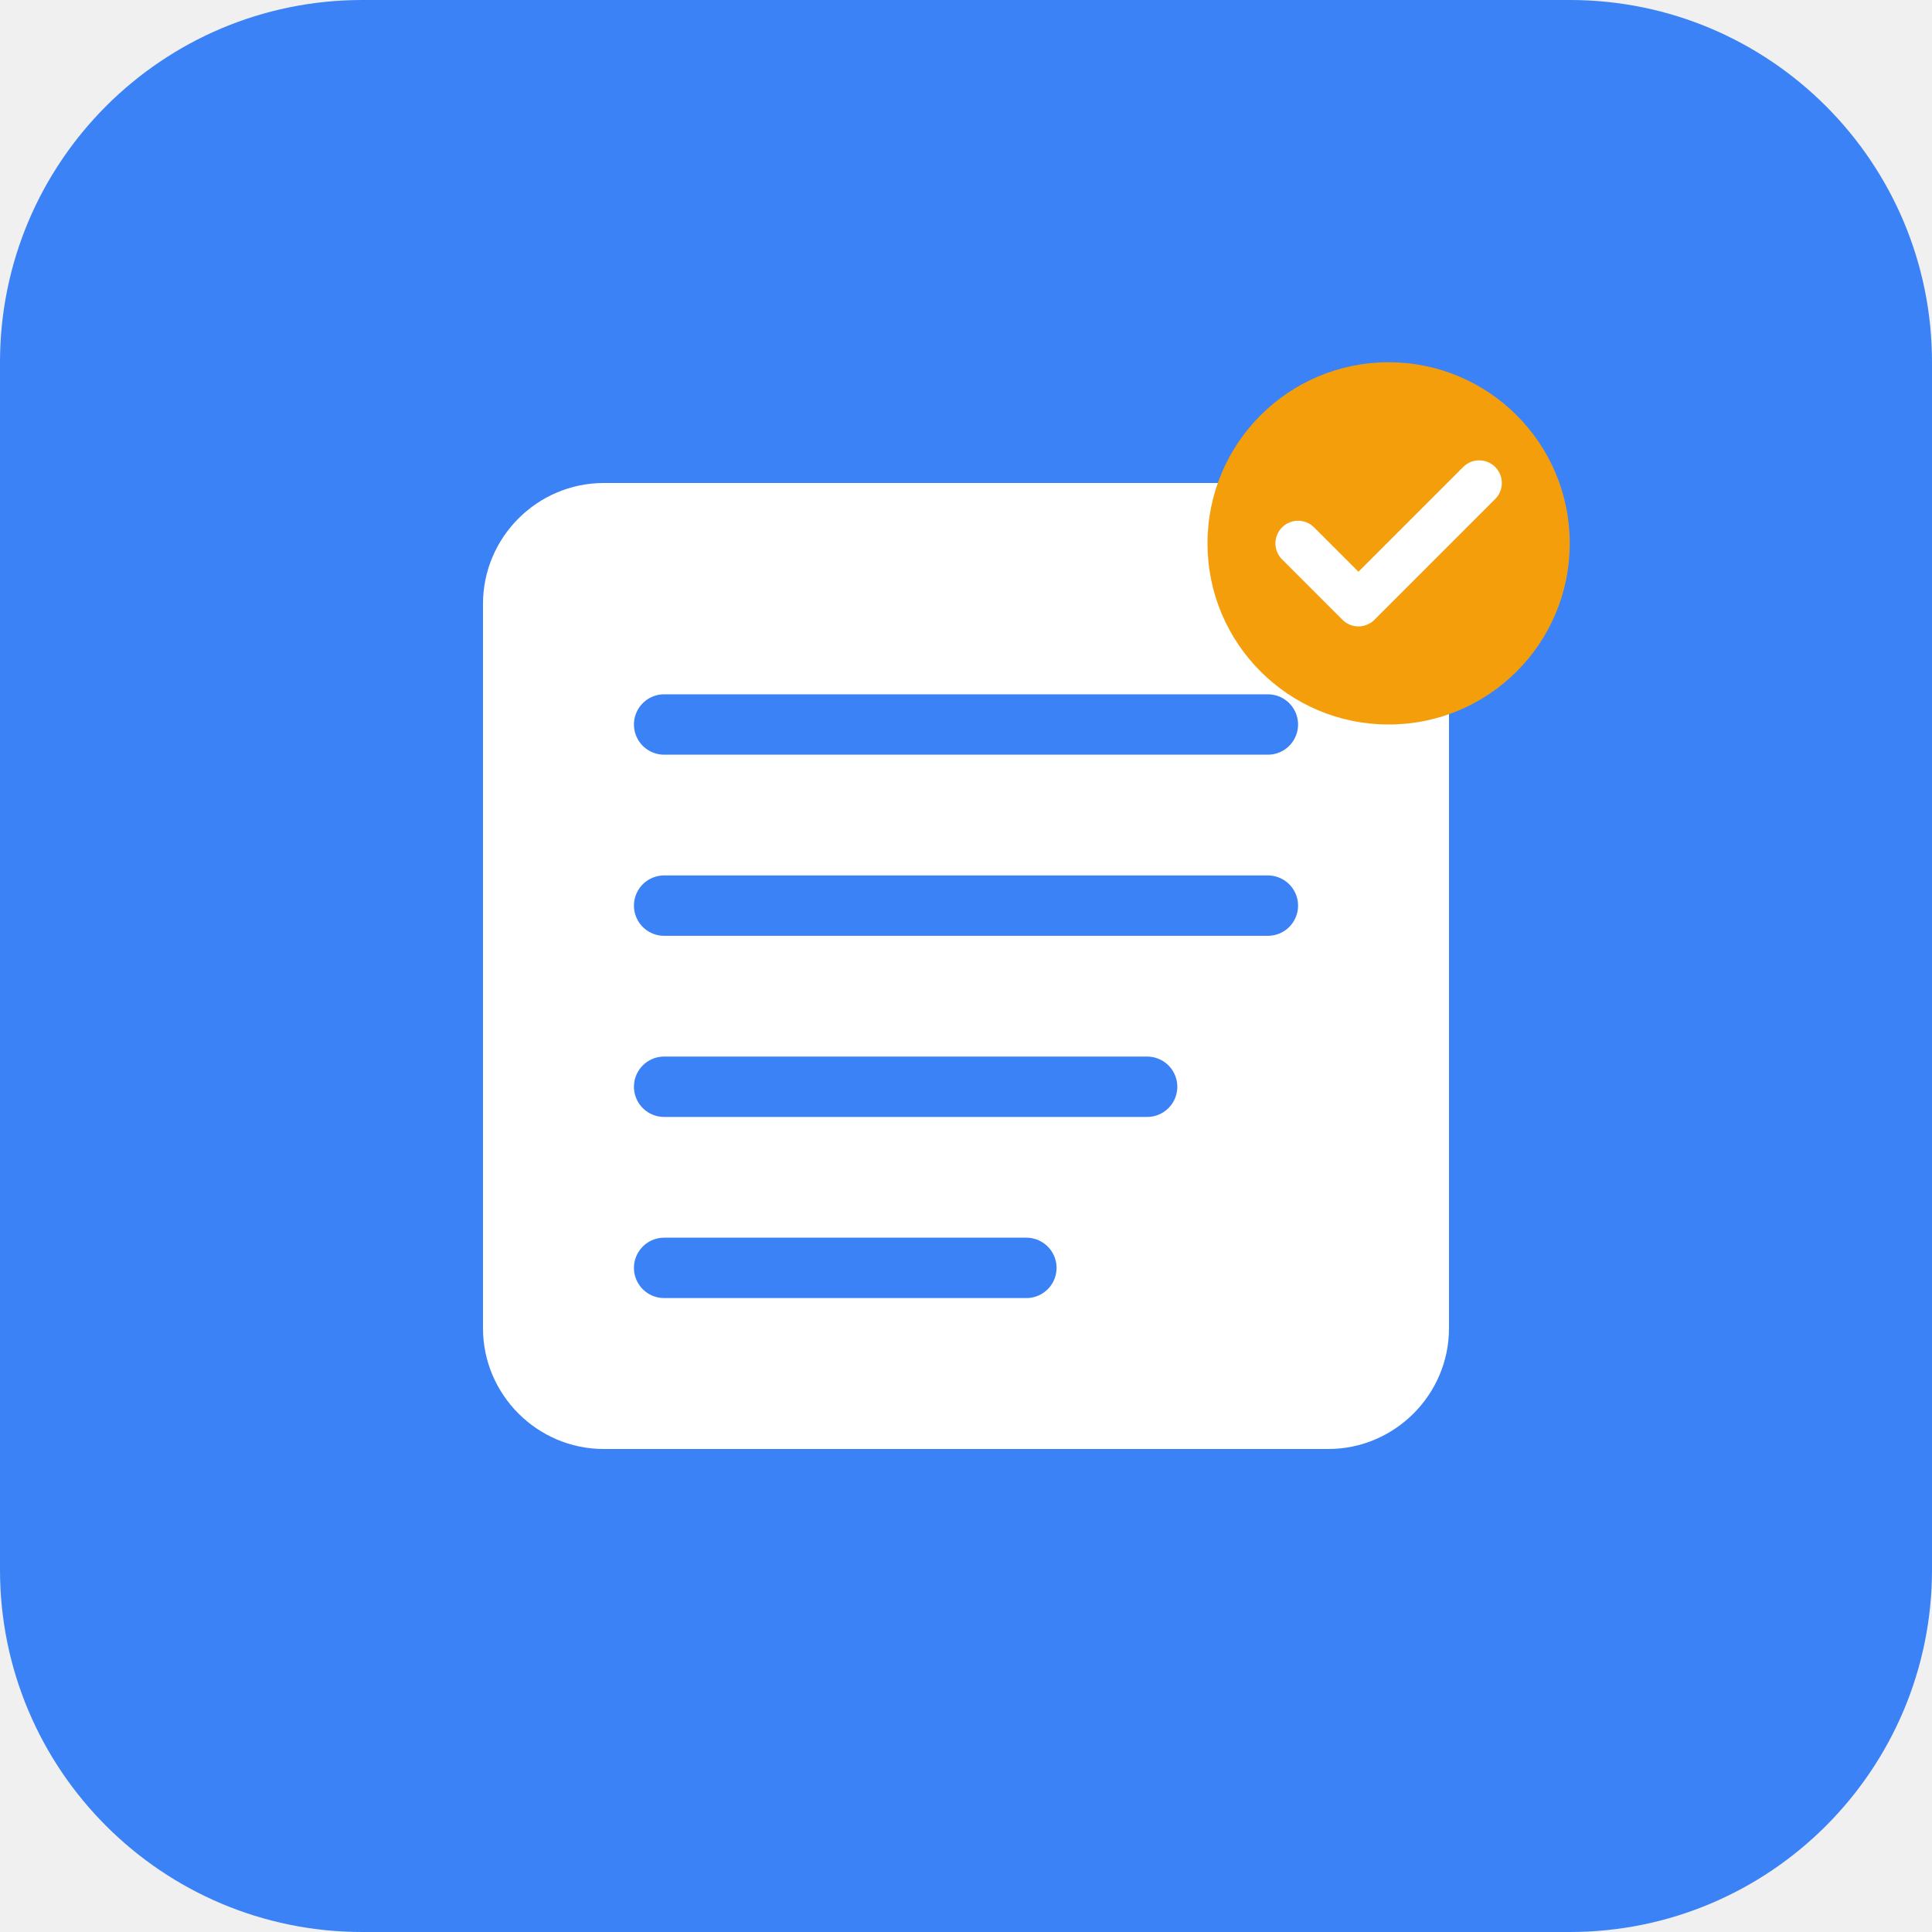
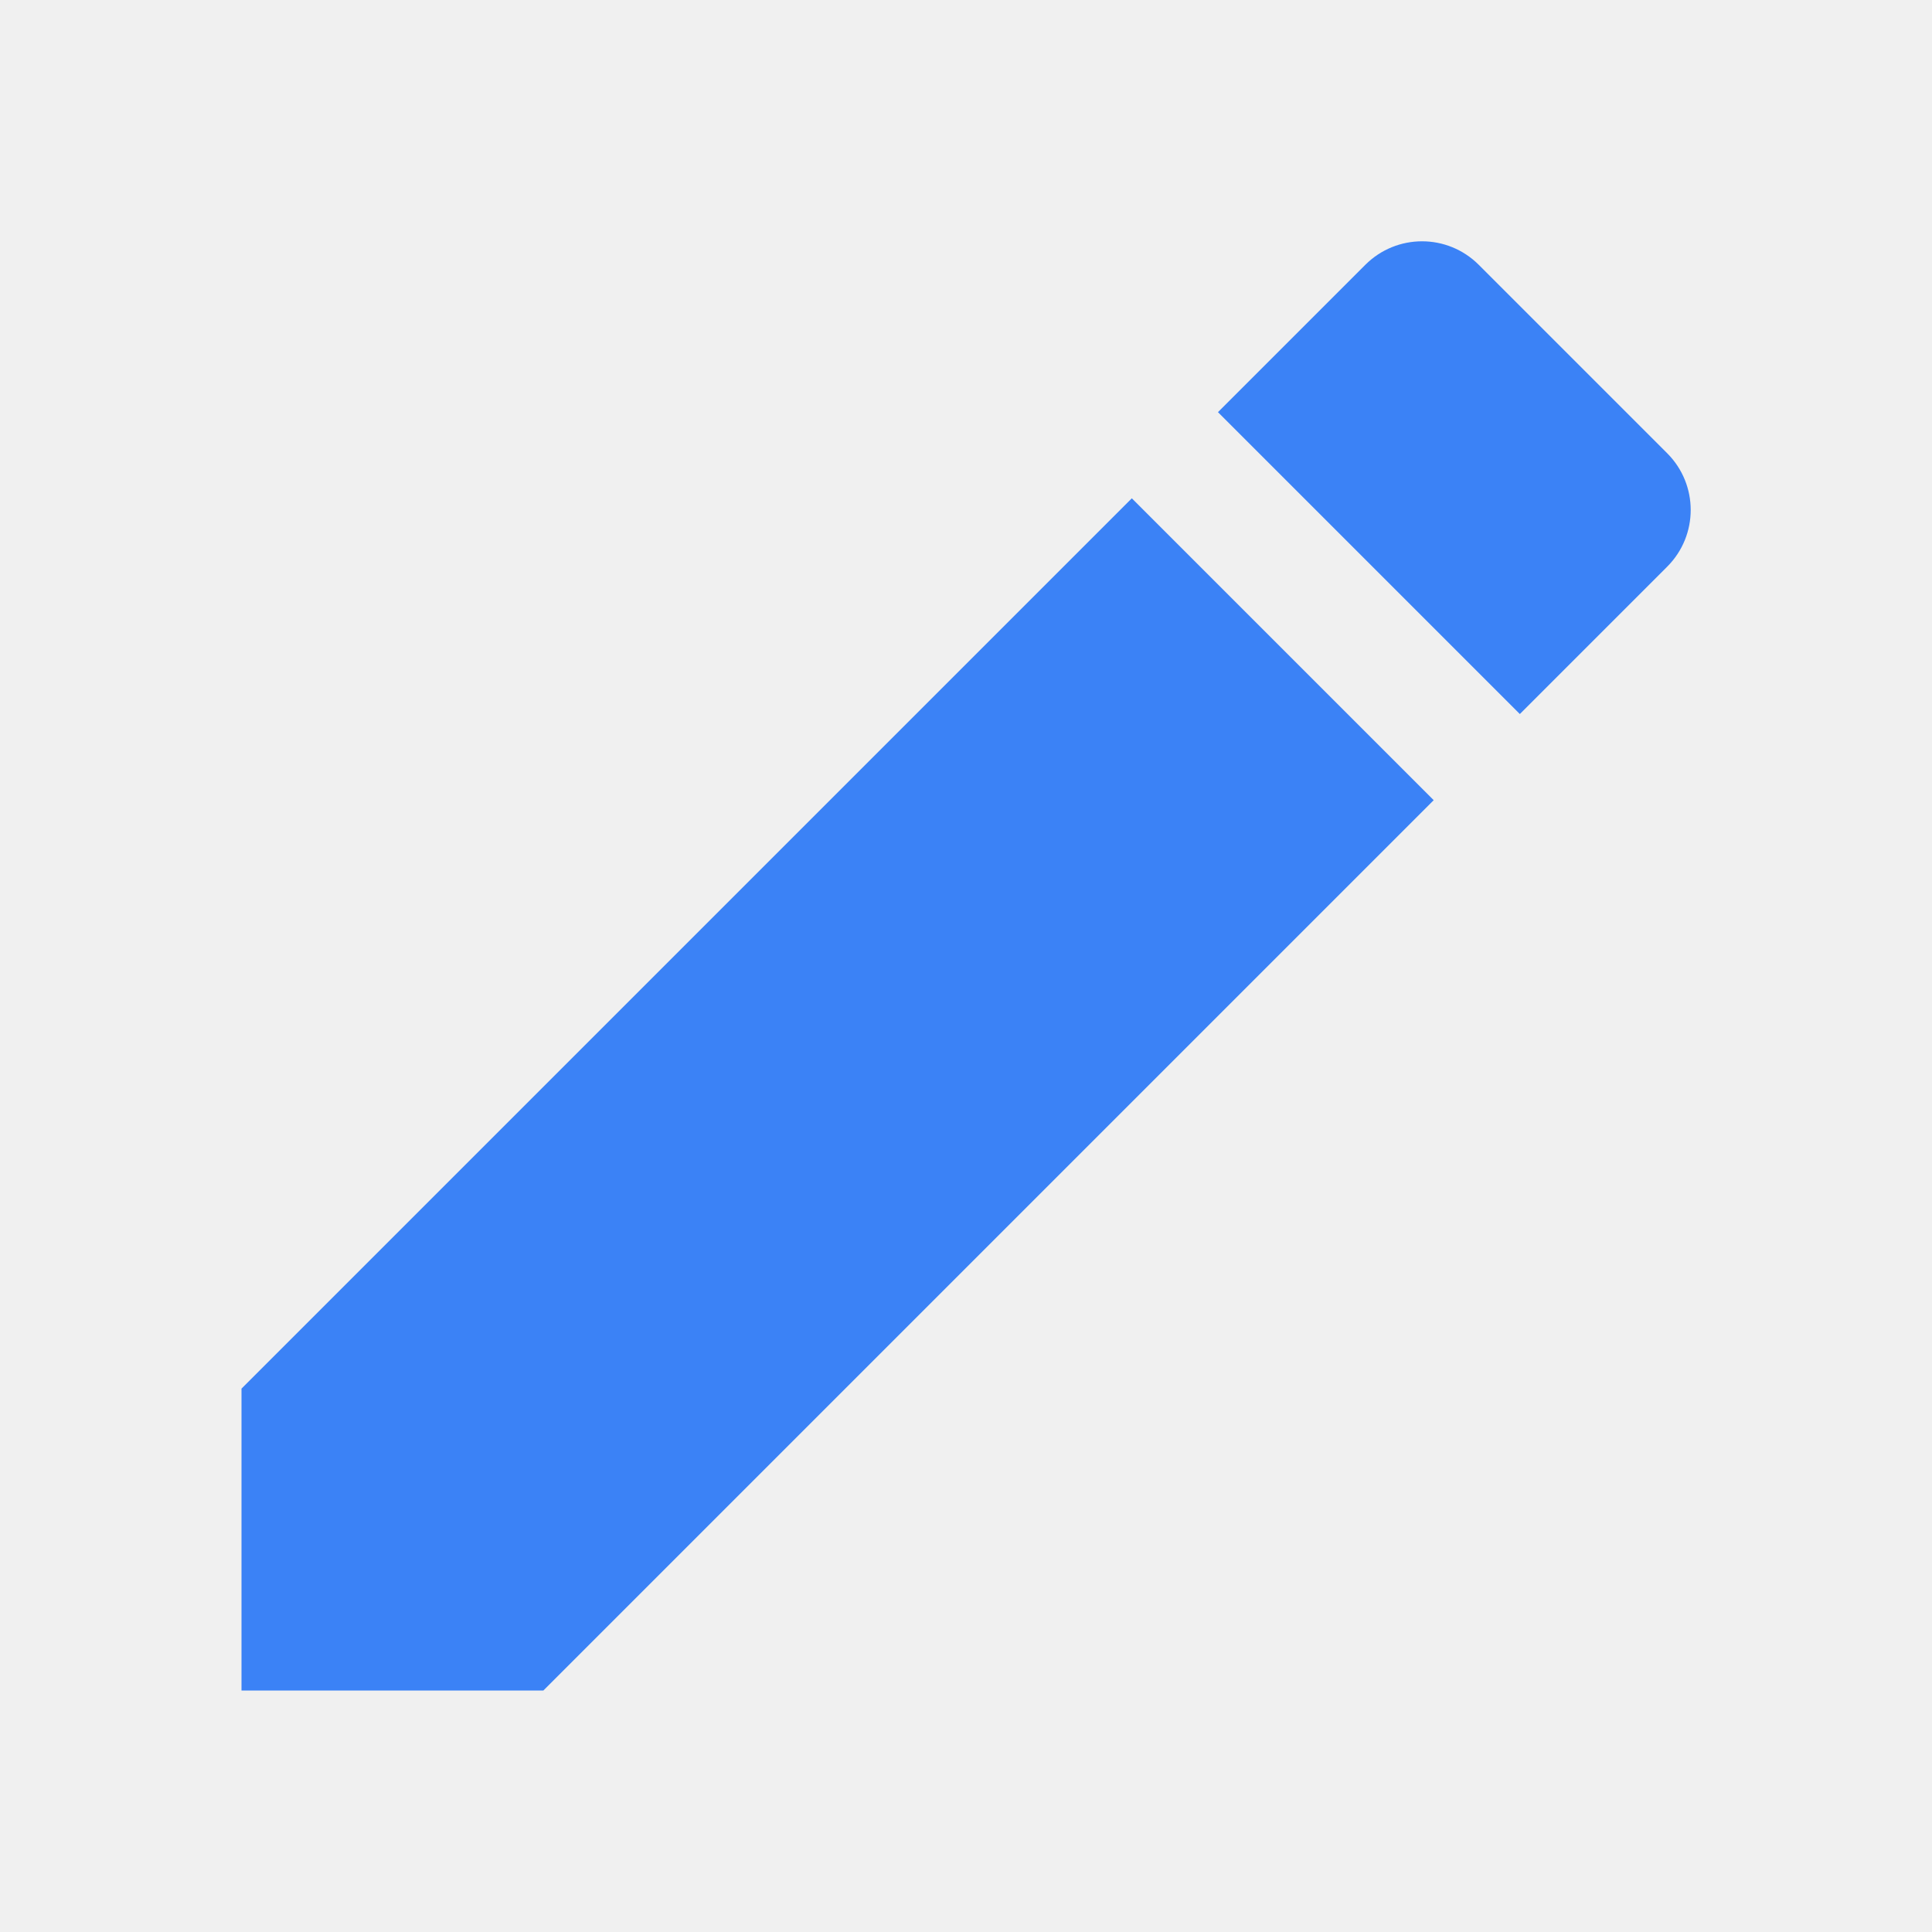
- <svg xmlns="http://www.w3.org/2000/svg" viewBox="0 0 64 64" fill="none">
-   <rect width="64" height="64" rx="12" fill="#3B82F6" />
-   <path d="M20 16h24c2.2 0 4 1.8 4 4v24c0 2.2-1.8 4-4 4H20c-2.2 0-4-1.8-4-4V20c0-2.2 1.8-4 4-4z" fill="white" />
-   <path d="M22 24h20M22 30h20M22 36h16M22 42h12" stroke="#3B82F6" stroke-width="2" stroke-linecap="round" />
-   <circle cx="46" cy="18" r="6" fill="#F59E0B" />
-   <path d="M43 18l2 2 4-4" stroke="white" stroke-width="1.5" stroke-linecap="round" stroke-linejoin="round" />
+ <svg xmlns="http://www.w3.org/2000/svg" viewBox="0 0 24 24" width="64" height="64">
+   <path d="M3 17.25V21h3.75L17.81 9.94l-3.75-3.75L3 17.25zM20.71 7.04c.39-.39.39-1.02 0-1.41l-2.34-2.34c-.39-.39-1.02-.39-1.41 0l-1.83 1.83 3.75 3.75 1.83-1.83z" fill="#3B82F6" />
</svg>
